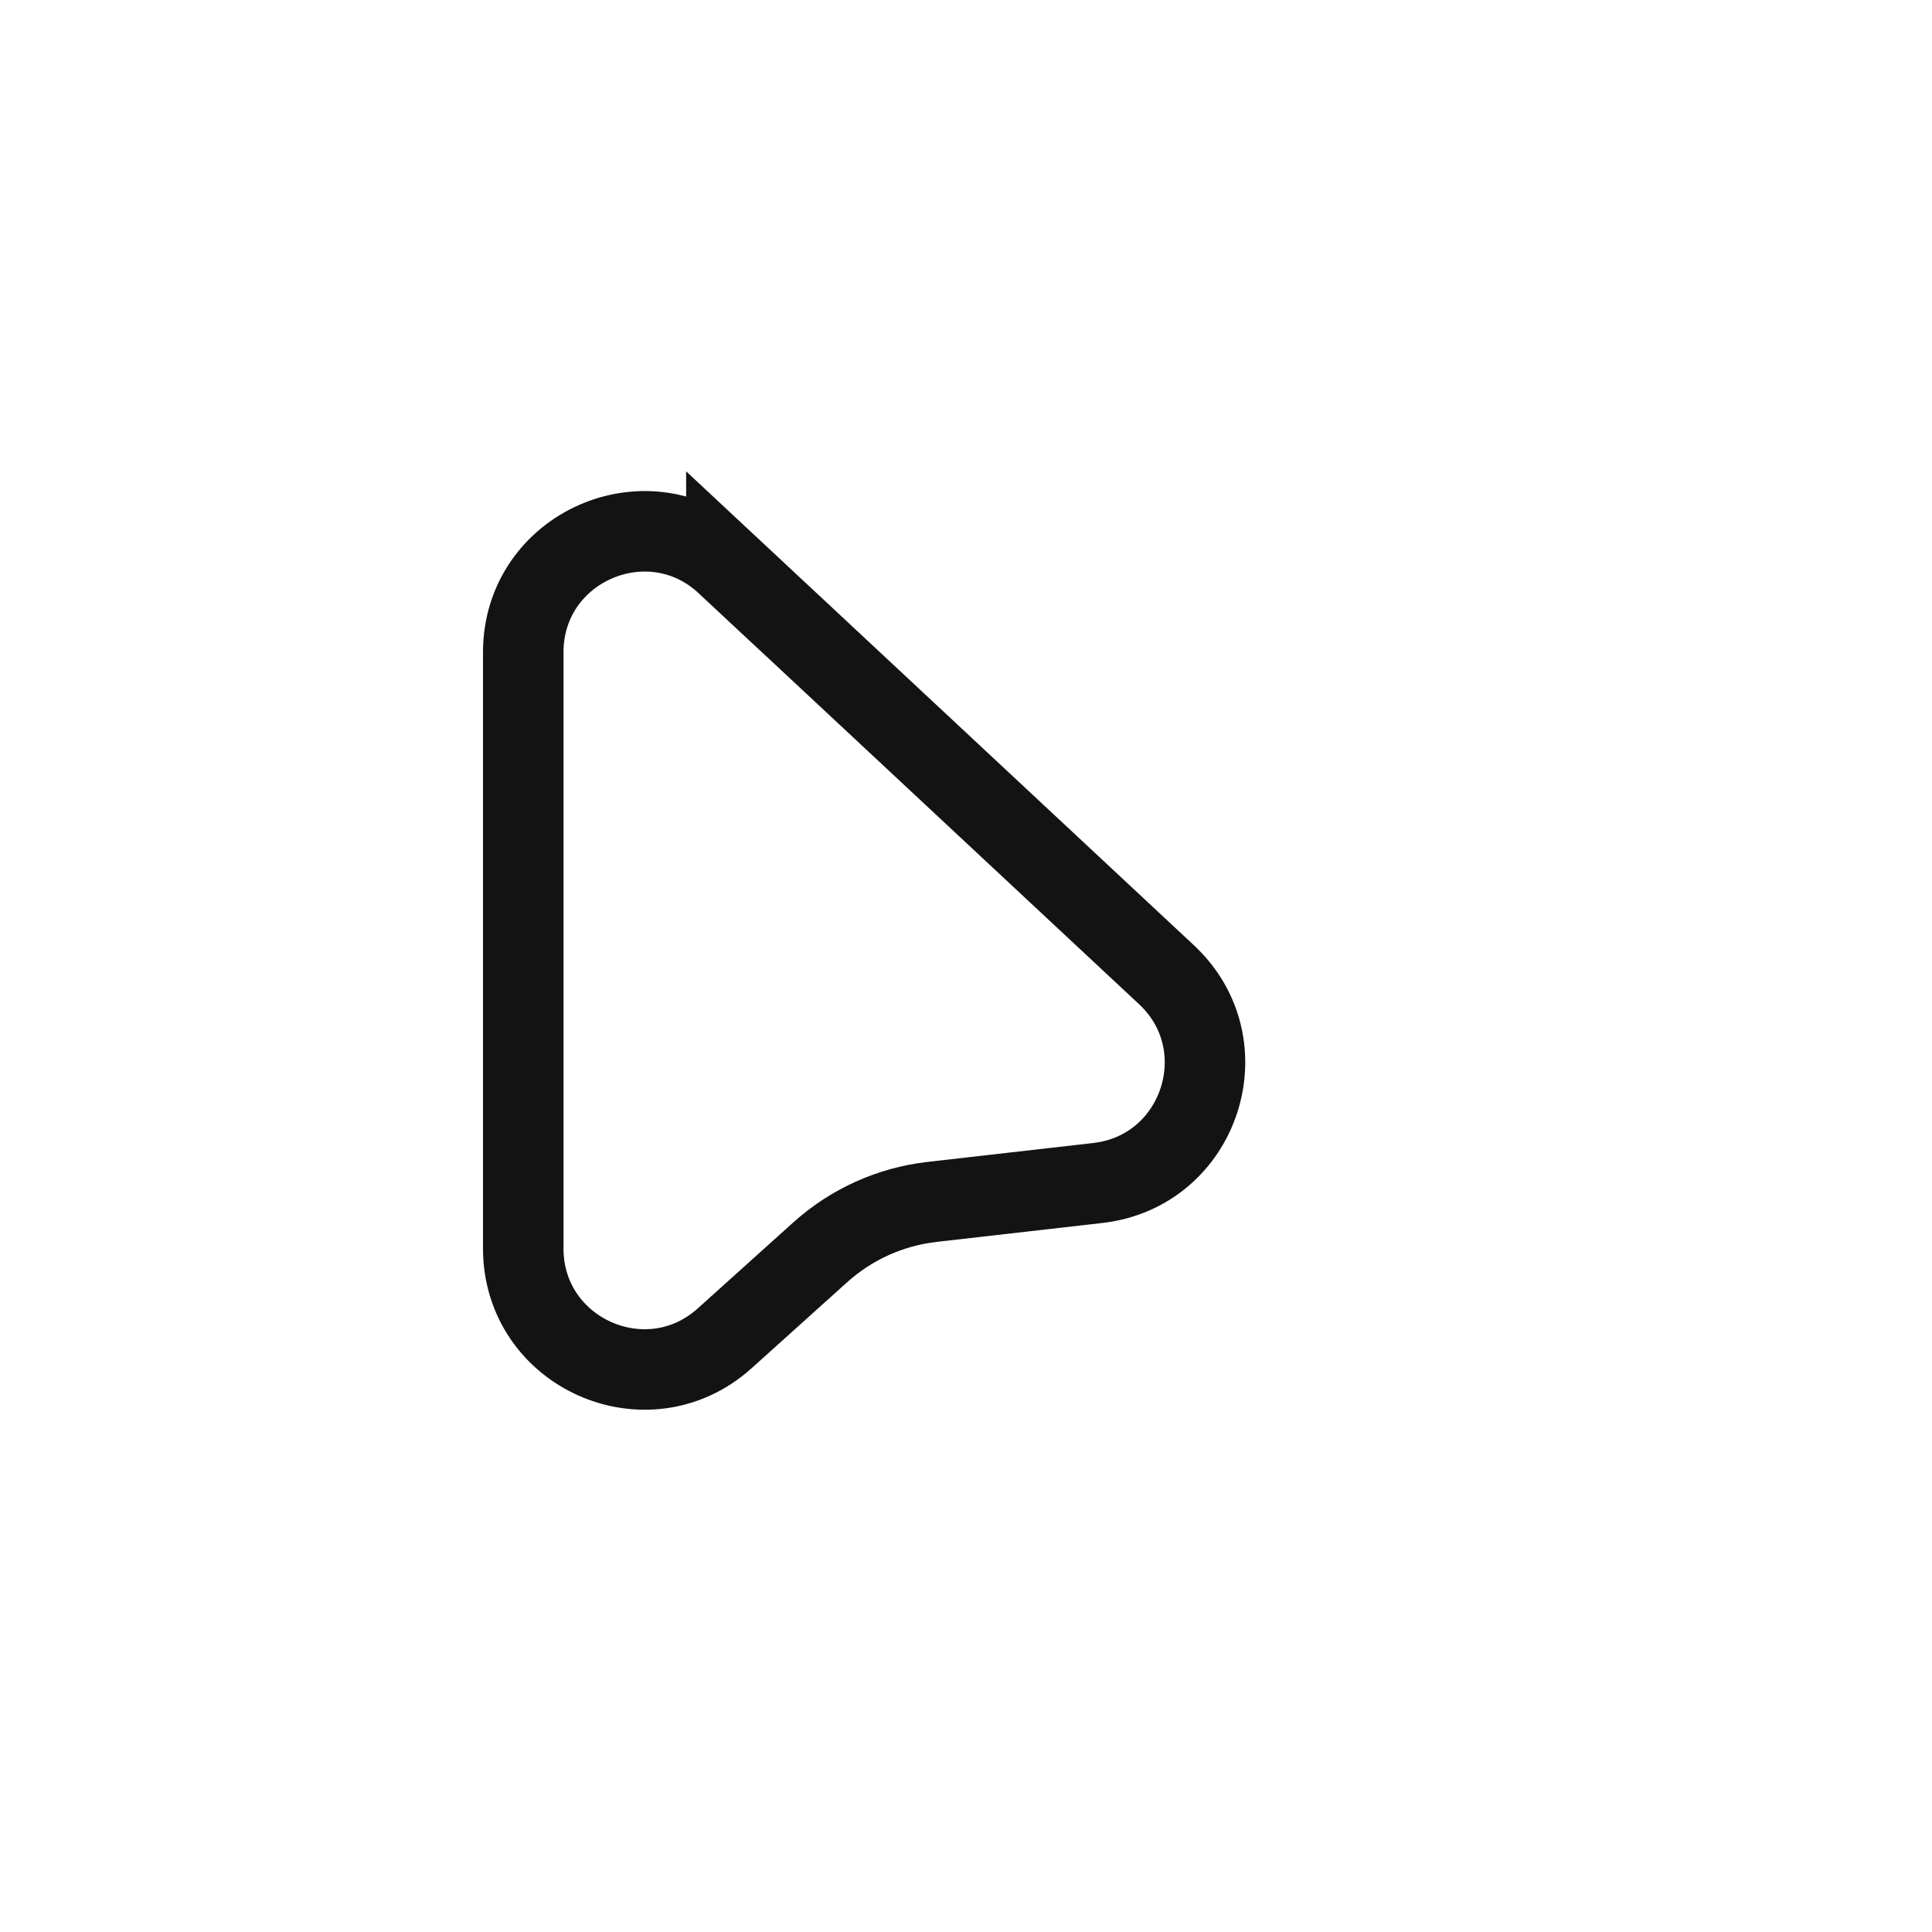
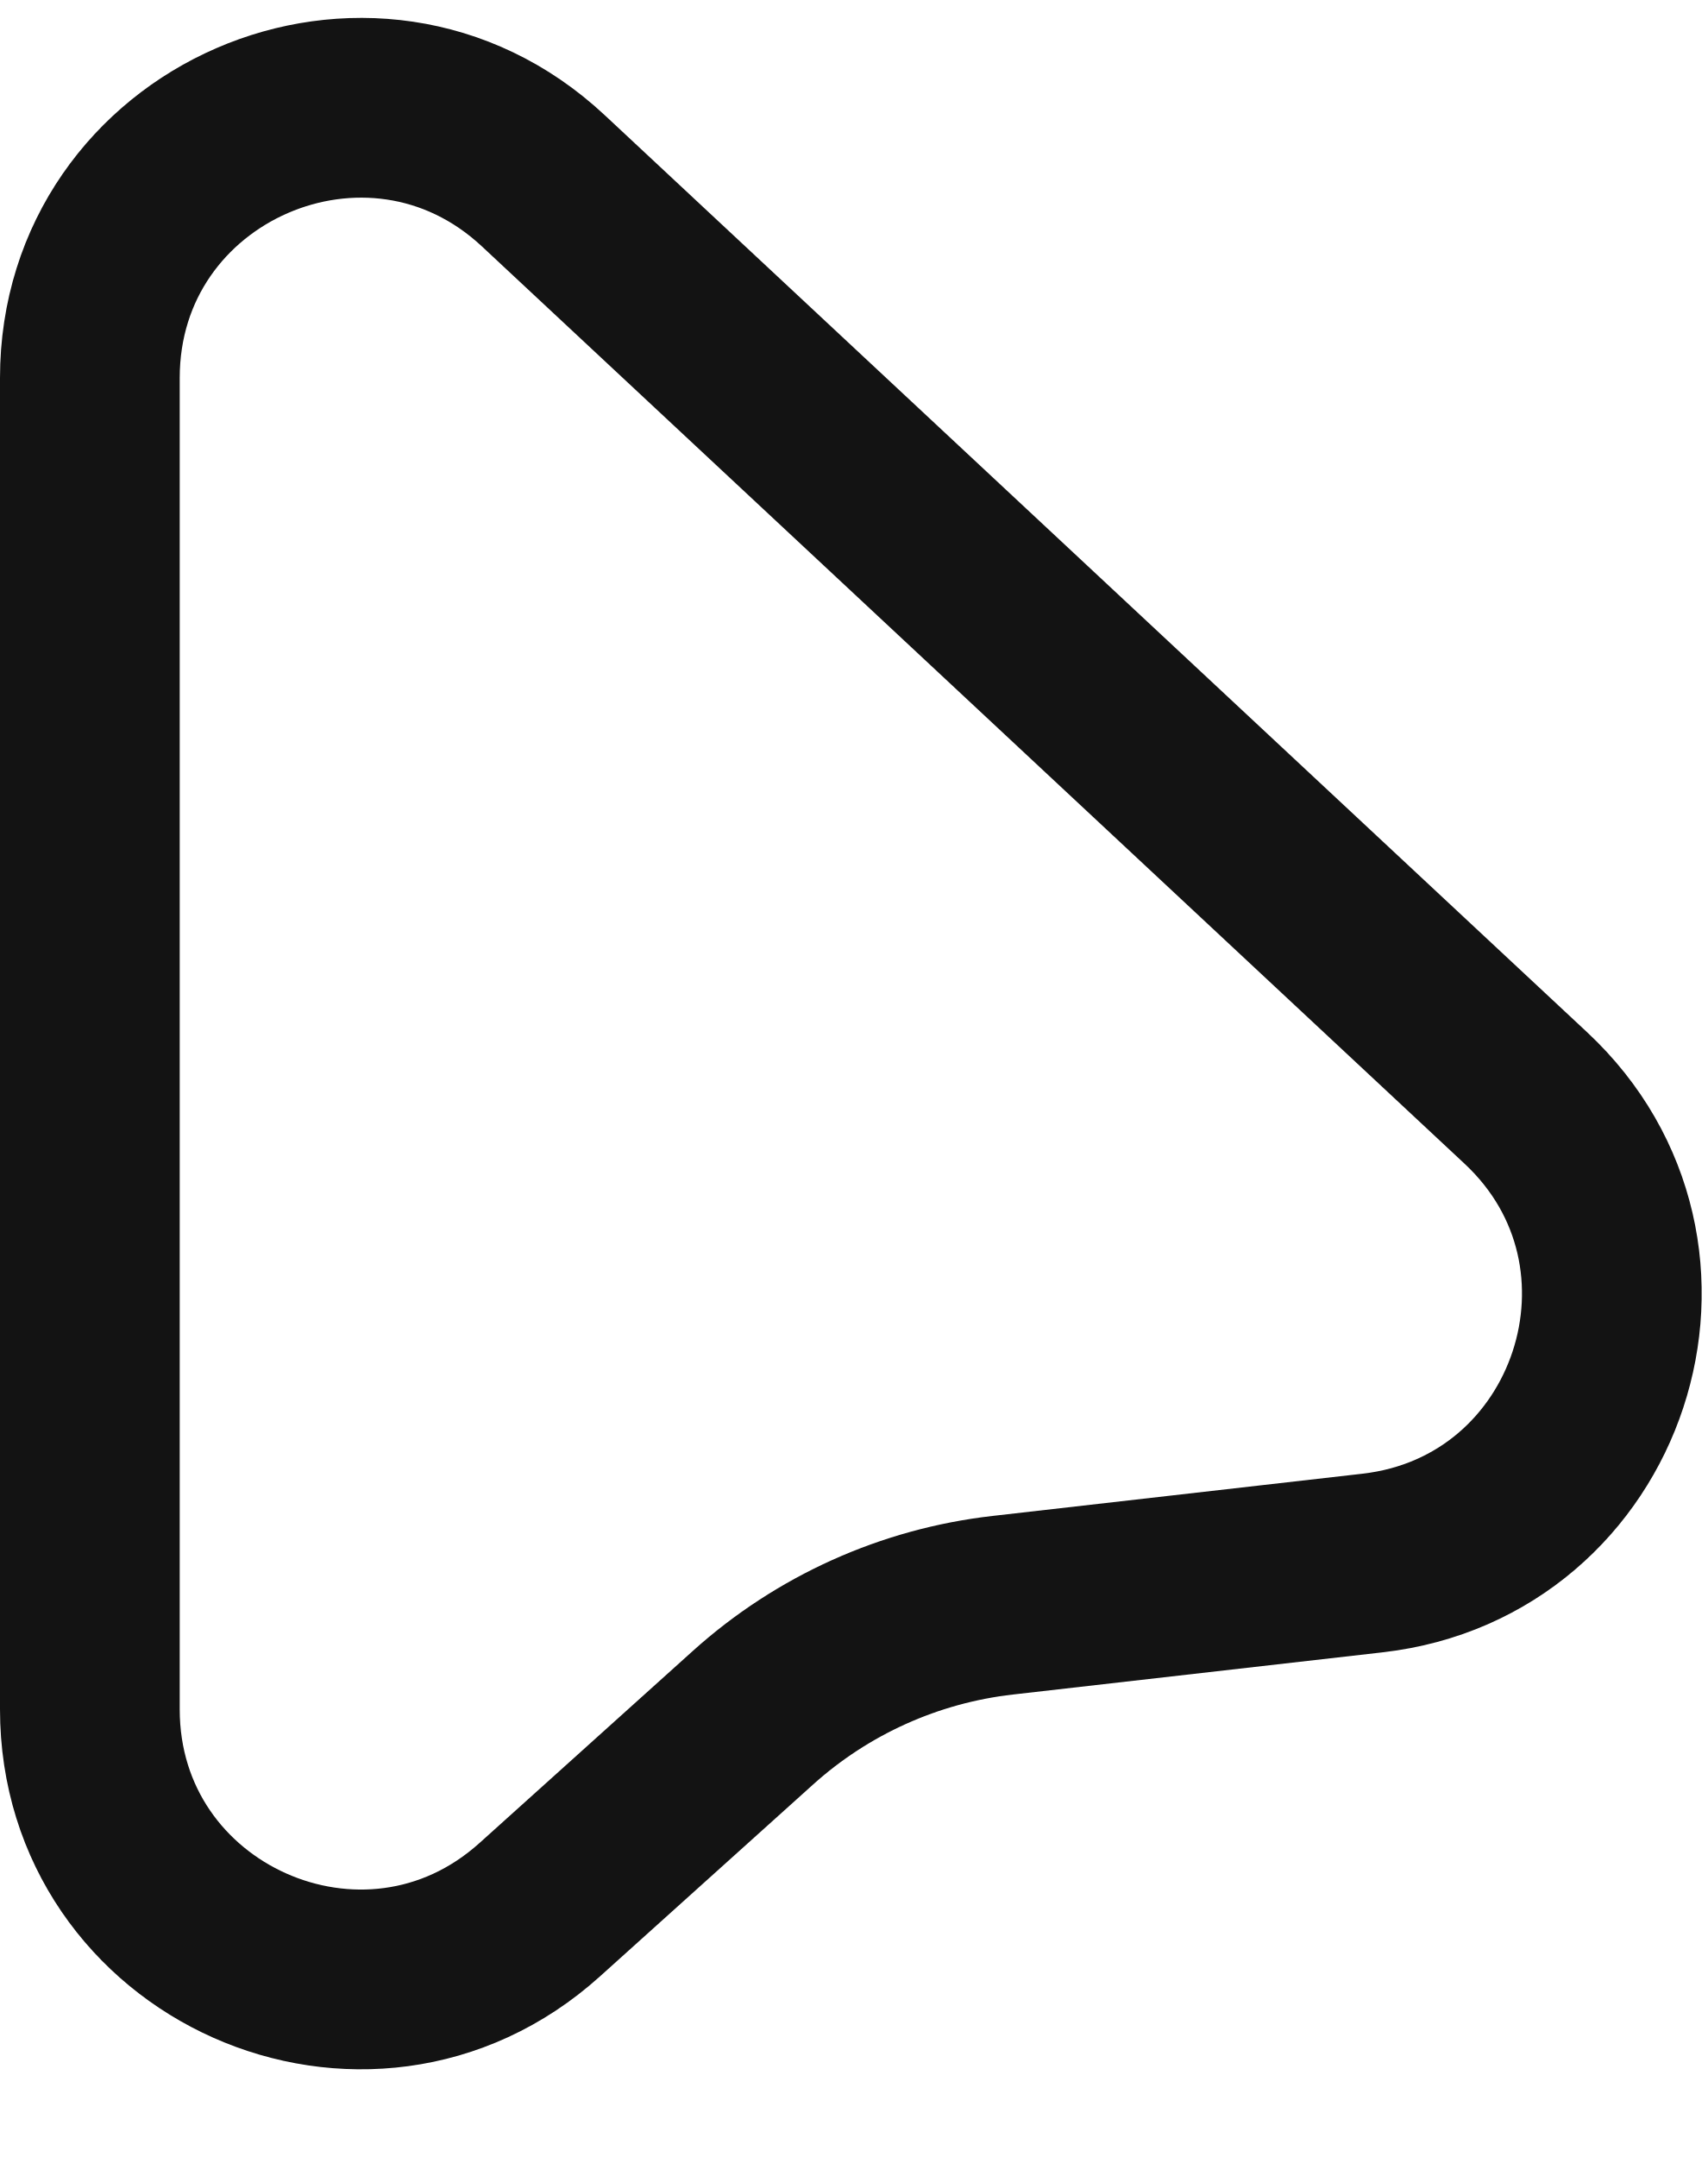
- <svg xmlns="http://www.w3.org/2000/svg" fill="none" viewBox="0 0 48 48">
-   <path stroke="#131313" stroke-width="2" d="m18.047 14.012 10.934 10.205c1.871 1.746.837 4.883-1.706 5.174l-4.118.47a5 5 0 0 0-2.777 1.251l-2.373 2.136c-1.93 1.738-5.007.368-5.007-2.23V16.206c0-2.623 3.13-3.983 5.047-2.193Z" />
+ <svg xmlns="http://www.w3.org/2000/svg" fill="none" width="19" height="24" viewBox="0 0 19 24">
+   <path stroke="#131313" stroke-width="2" d="m6.047 2.012 10.934 10.205c1.871 1.746.837 4.883-1.706 5.174l-4.118.47a5 5 0 0 0-2.777 1.251l-2.373 2.136C4.077 22.986 1 21.616 1 19.018V4.206C1 1.582 4.13.222 6.047 2.012Z" />
</svg>
